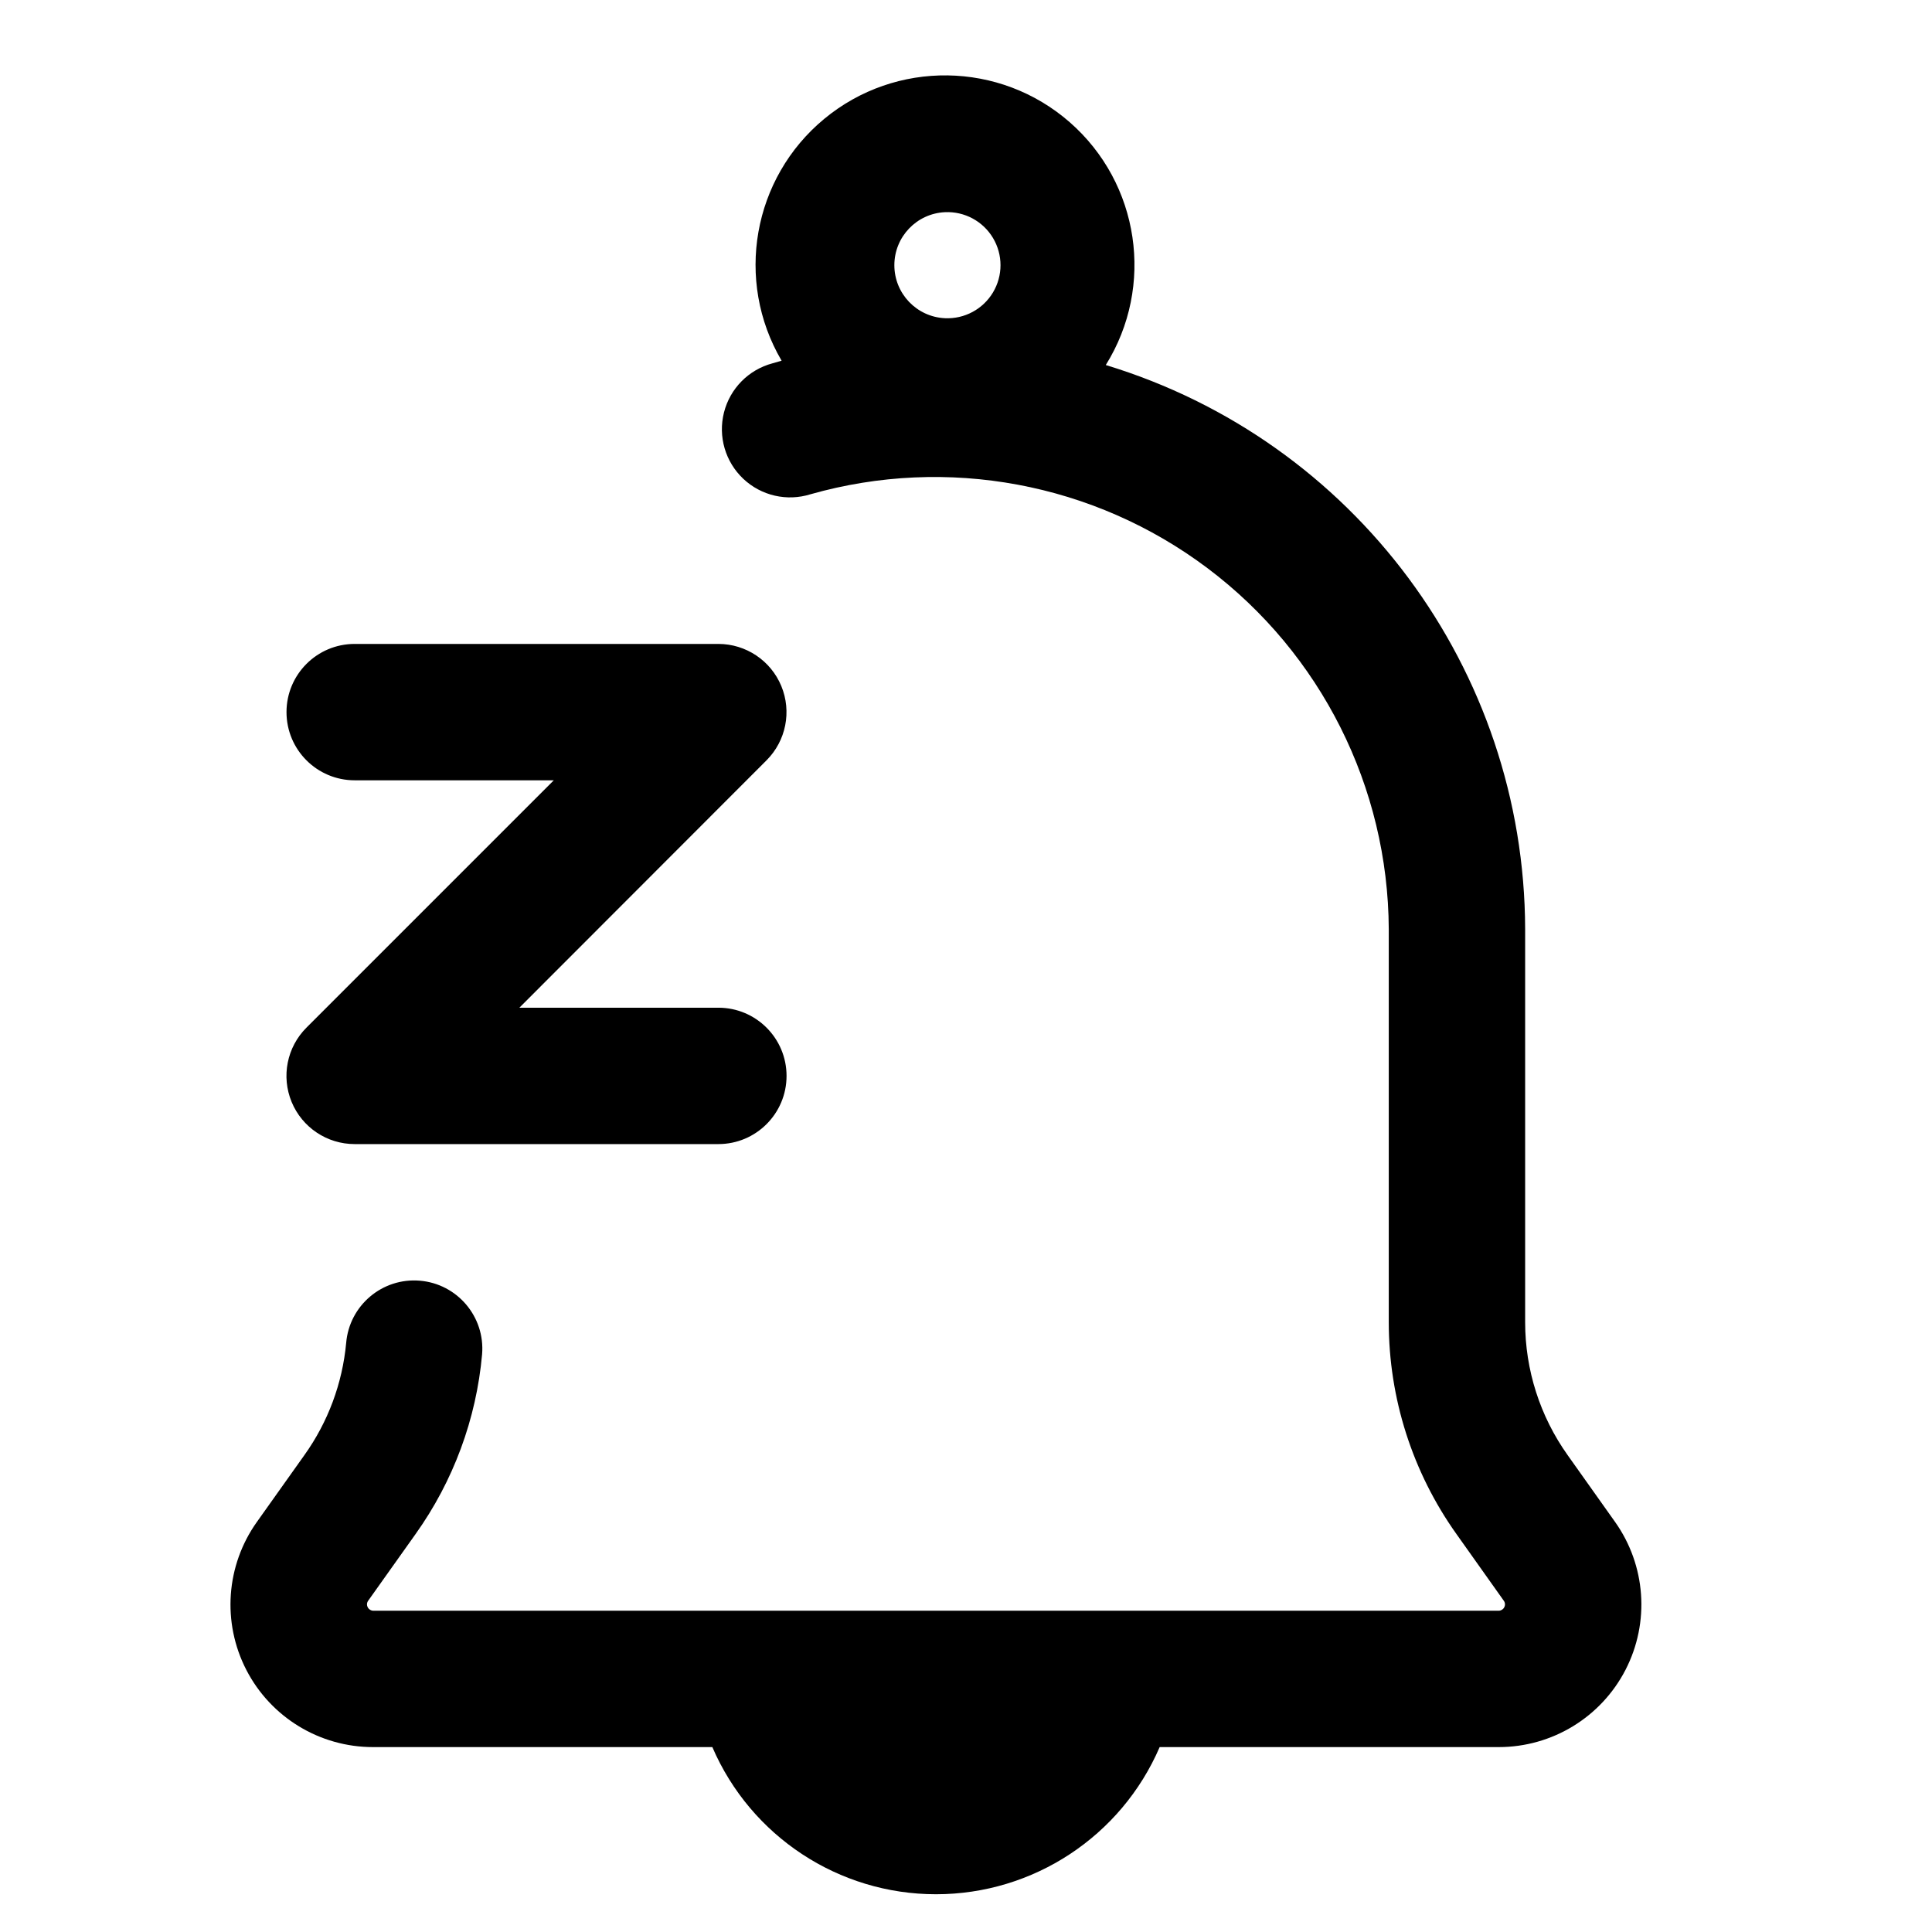
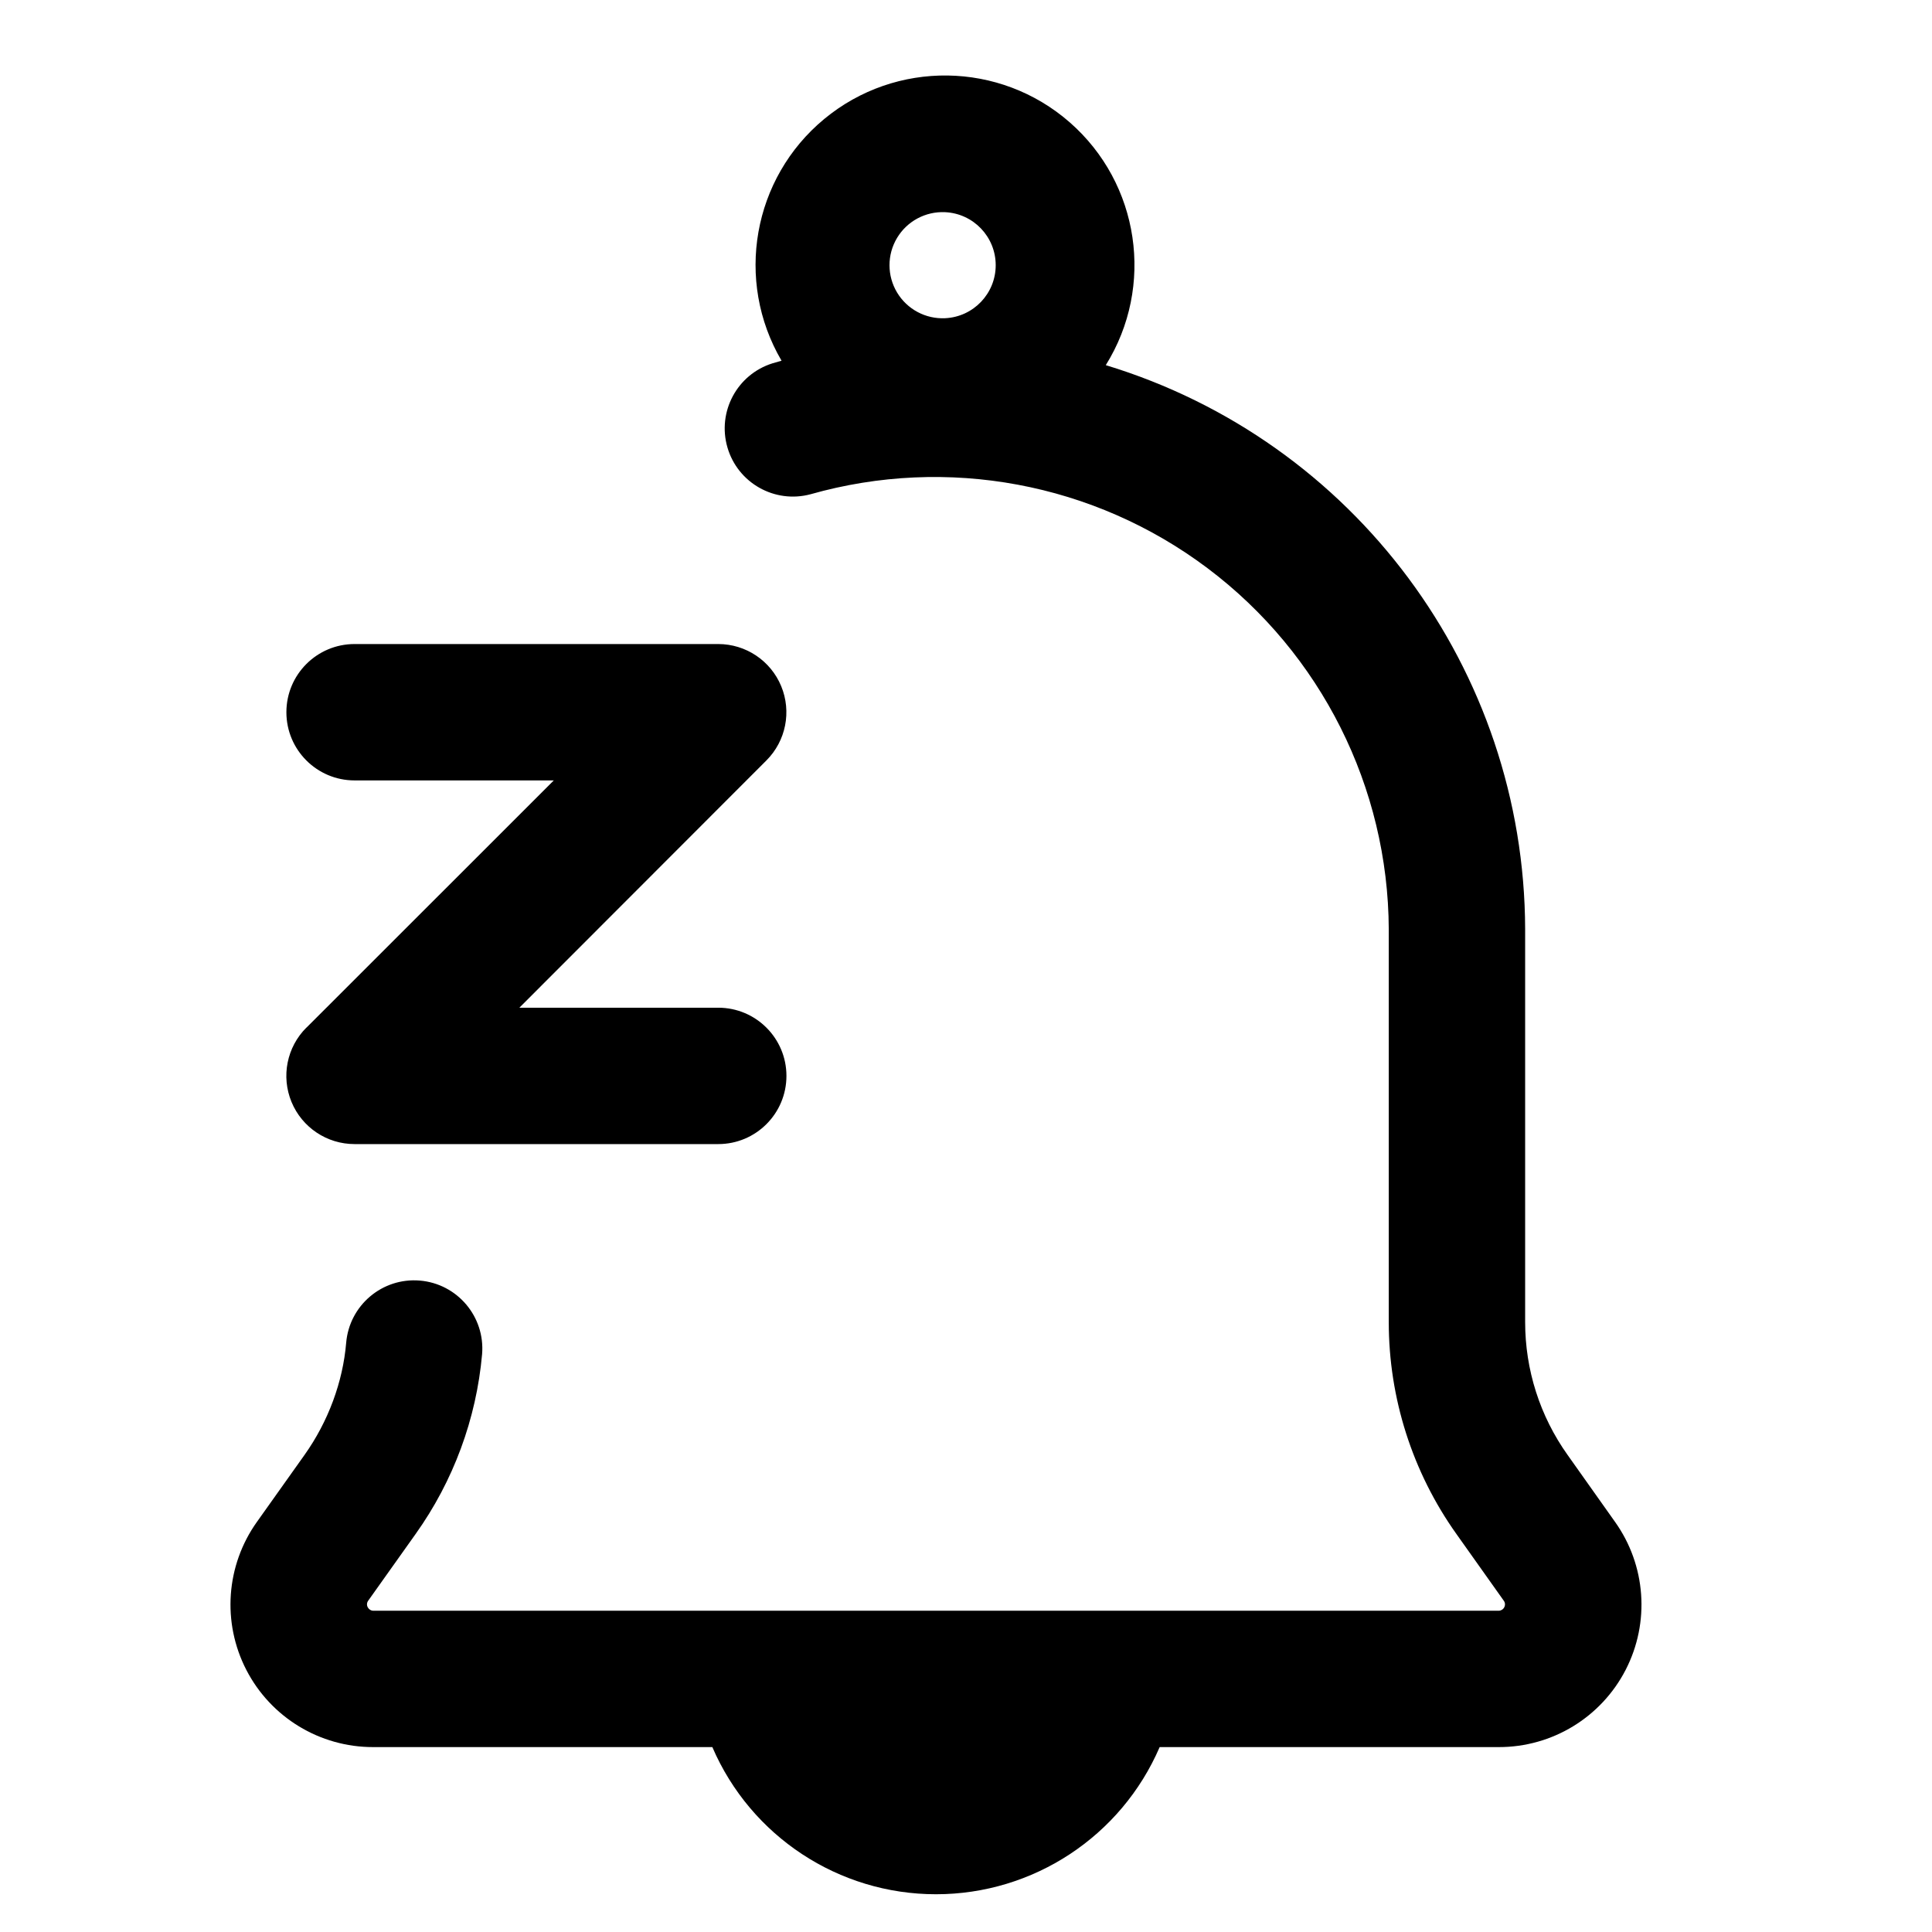
<svg xmlns="http://www.w3.org/2000/svg" viewBox="0 0 17 17">
-   <path d="M6.877 3.174a5.146 5.146 0 0 0-.08.023.6.6 0 1 0 .335 1.152 3.997 3.997 0 0 1 5.088 3.827v3.457c0 .67.208 1.321.596 1.866l.416.586a.054.054 0 0 1 .004.058.055.055 0 0 1-.048.03H3.284a.055.055 0 0 1-.048-.03.054.054 0 0 1 .003-.057l.418-.588a3.216 3.216 0 0 0 .585-1.581.6.6 0 0 0-1.196-.1 2.017 2.017 0 0 1-.367.986l-.418.588a1.254 1.254 0 0 0 1.023 1.982h2.984a2.143 2.143 0 0 0 3.936 0h2.984a1.255 1.255 0 0 0 1.022-1.983l-.416-.586a2.017 2.017 0 0 1-.374-1.17V8.176a5.202 5.202 0 0 0-3.69-4.964 1.667 1.667 0 1 0-2.853-.039zm1.438-1.307a.467.467 0 1 1 0 .933.467.467 0 0 1 0-.933zM2.697 9.042a.6.6 0 0 0 .424 1.025h3.2a.6.6 0 0 0 0-1.2H4.57L6.745 6.69a.6.6 0 0 0-.424-1.024h-3.2a.6.6 0 1 0 0 1.2h1.752L2.697 9.042z" />
+   <path d="M9.73 3.213a5.202 5.202 0 0 1 3.69 4.964v3.456c0 .42.13.828.374 1.17l.416.587a1.254 1.254 0 0 1-1.022 1.983h-2.984a2.143 2.143 0 0 1-3.936 0H3.284a1.254 1.254 0 0 1-1.023-1.982l.418-.588c.21-.295.338-.644.367-.987a.6.6 0 1 1 1.196.1 3.216 3.216 0 0 1-.585 1.582l-.418.588a.054.054 0 0 0-.003.057c.01.018.028.03.048.03h9.904c.02 0 .039-.012.048-.03a.054.054 0 0 0-.004-.058l-.416-.586a3.216 3.216 0 0 1-.596-1.866V8.177a3.997 3.997 0 0 0-5.088-3.828.6.6 0 0 1-.335-1.152l.08-.023a1.667 1.667 0 1 1 2.853.039zM8.315 1.867a.467.467 0 1 0 .001.933.467.467 0 0 0 0-.933zM2.697 9.042l2.176-2.175H3.12a.6.6 0 1 1 0-1.2h3.2a.6.6 0 0 1 .424 1.024L4.57 8.867H6.32a.6.6 0 1 1 0 1.2h-3.2a.6.6 0 0 1-.424-1.025z" />
</svg>
